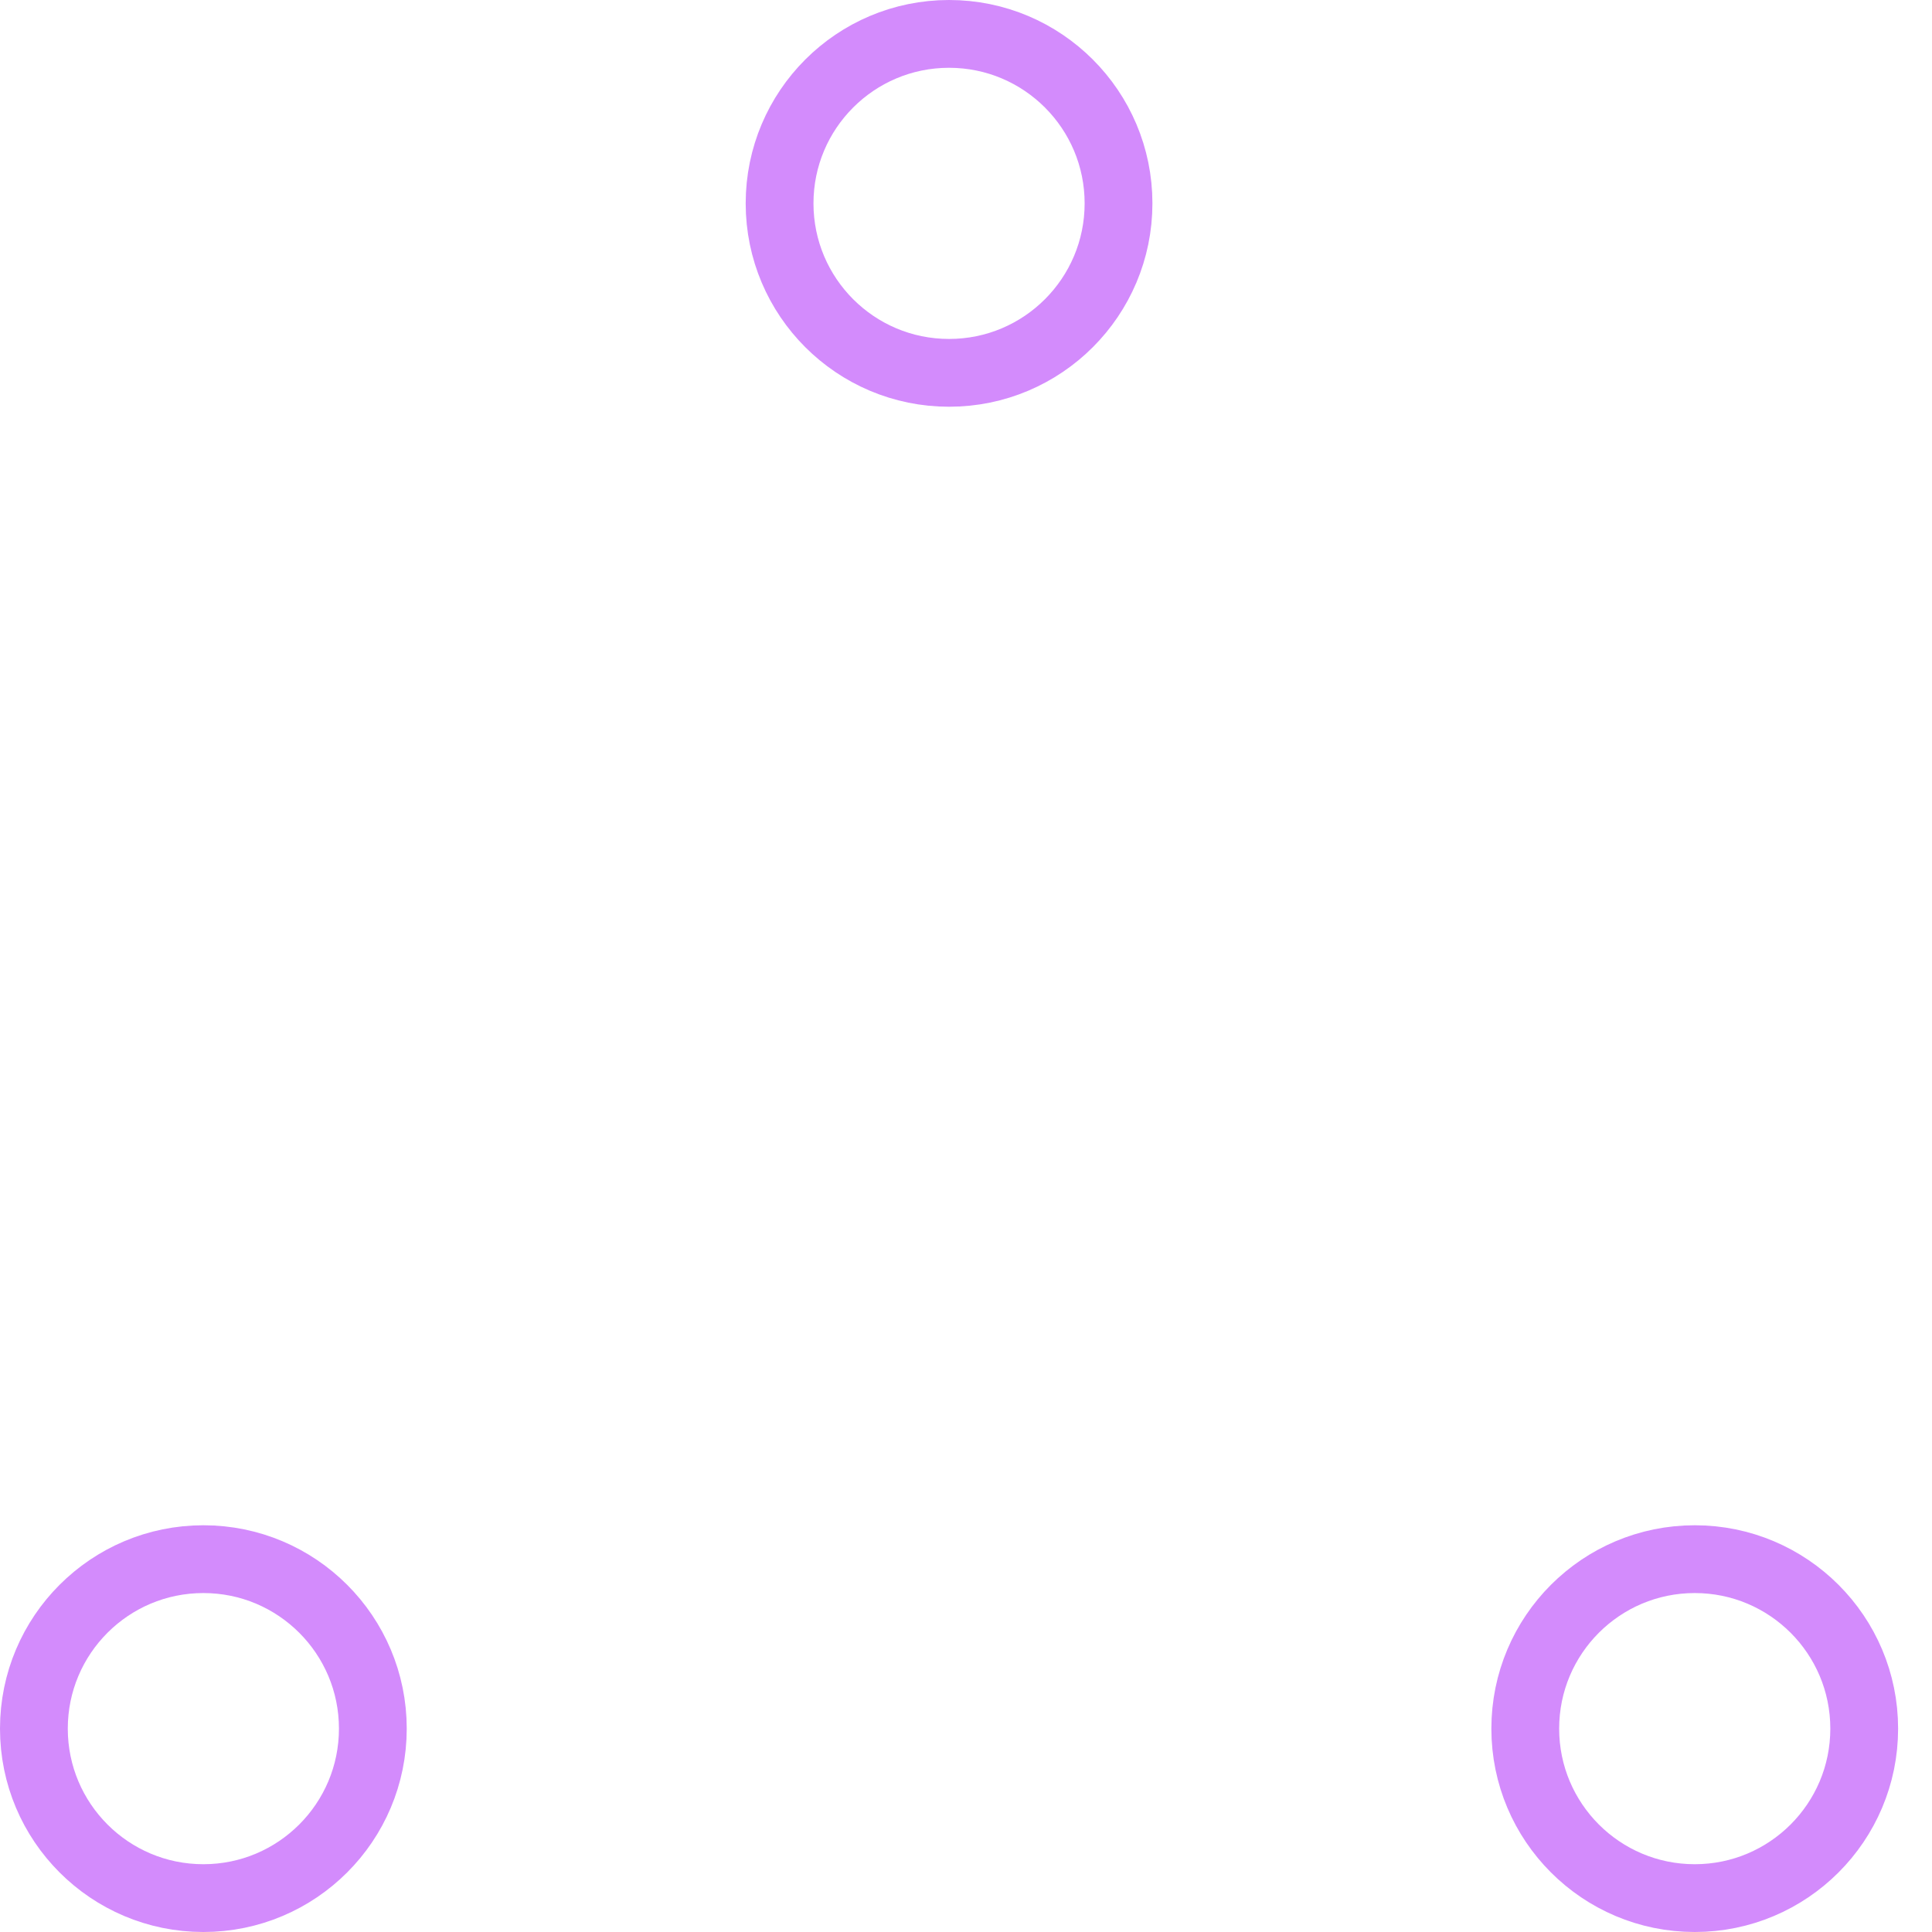
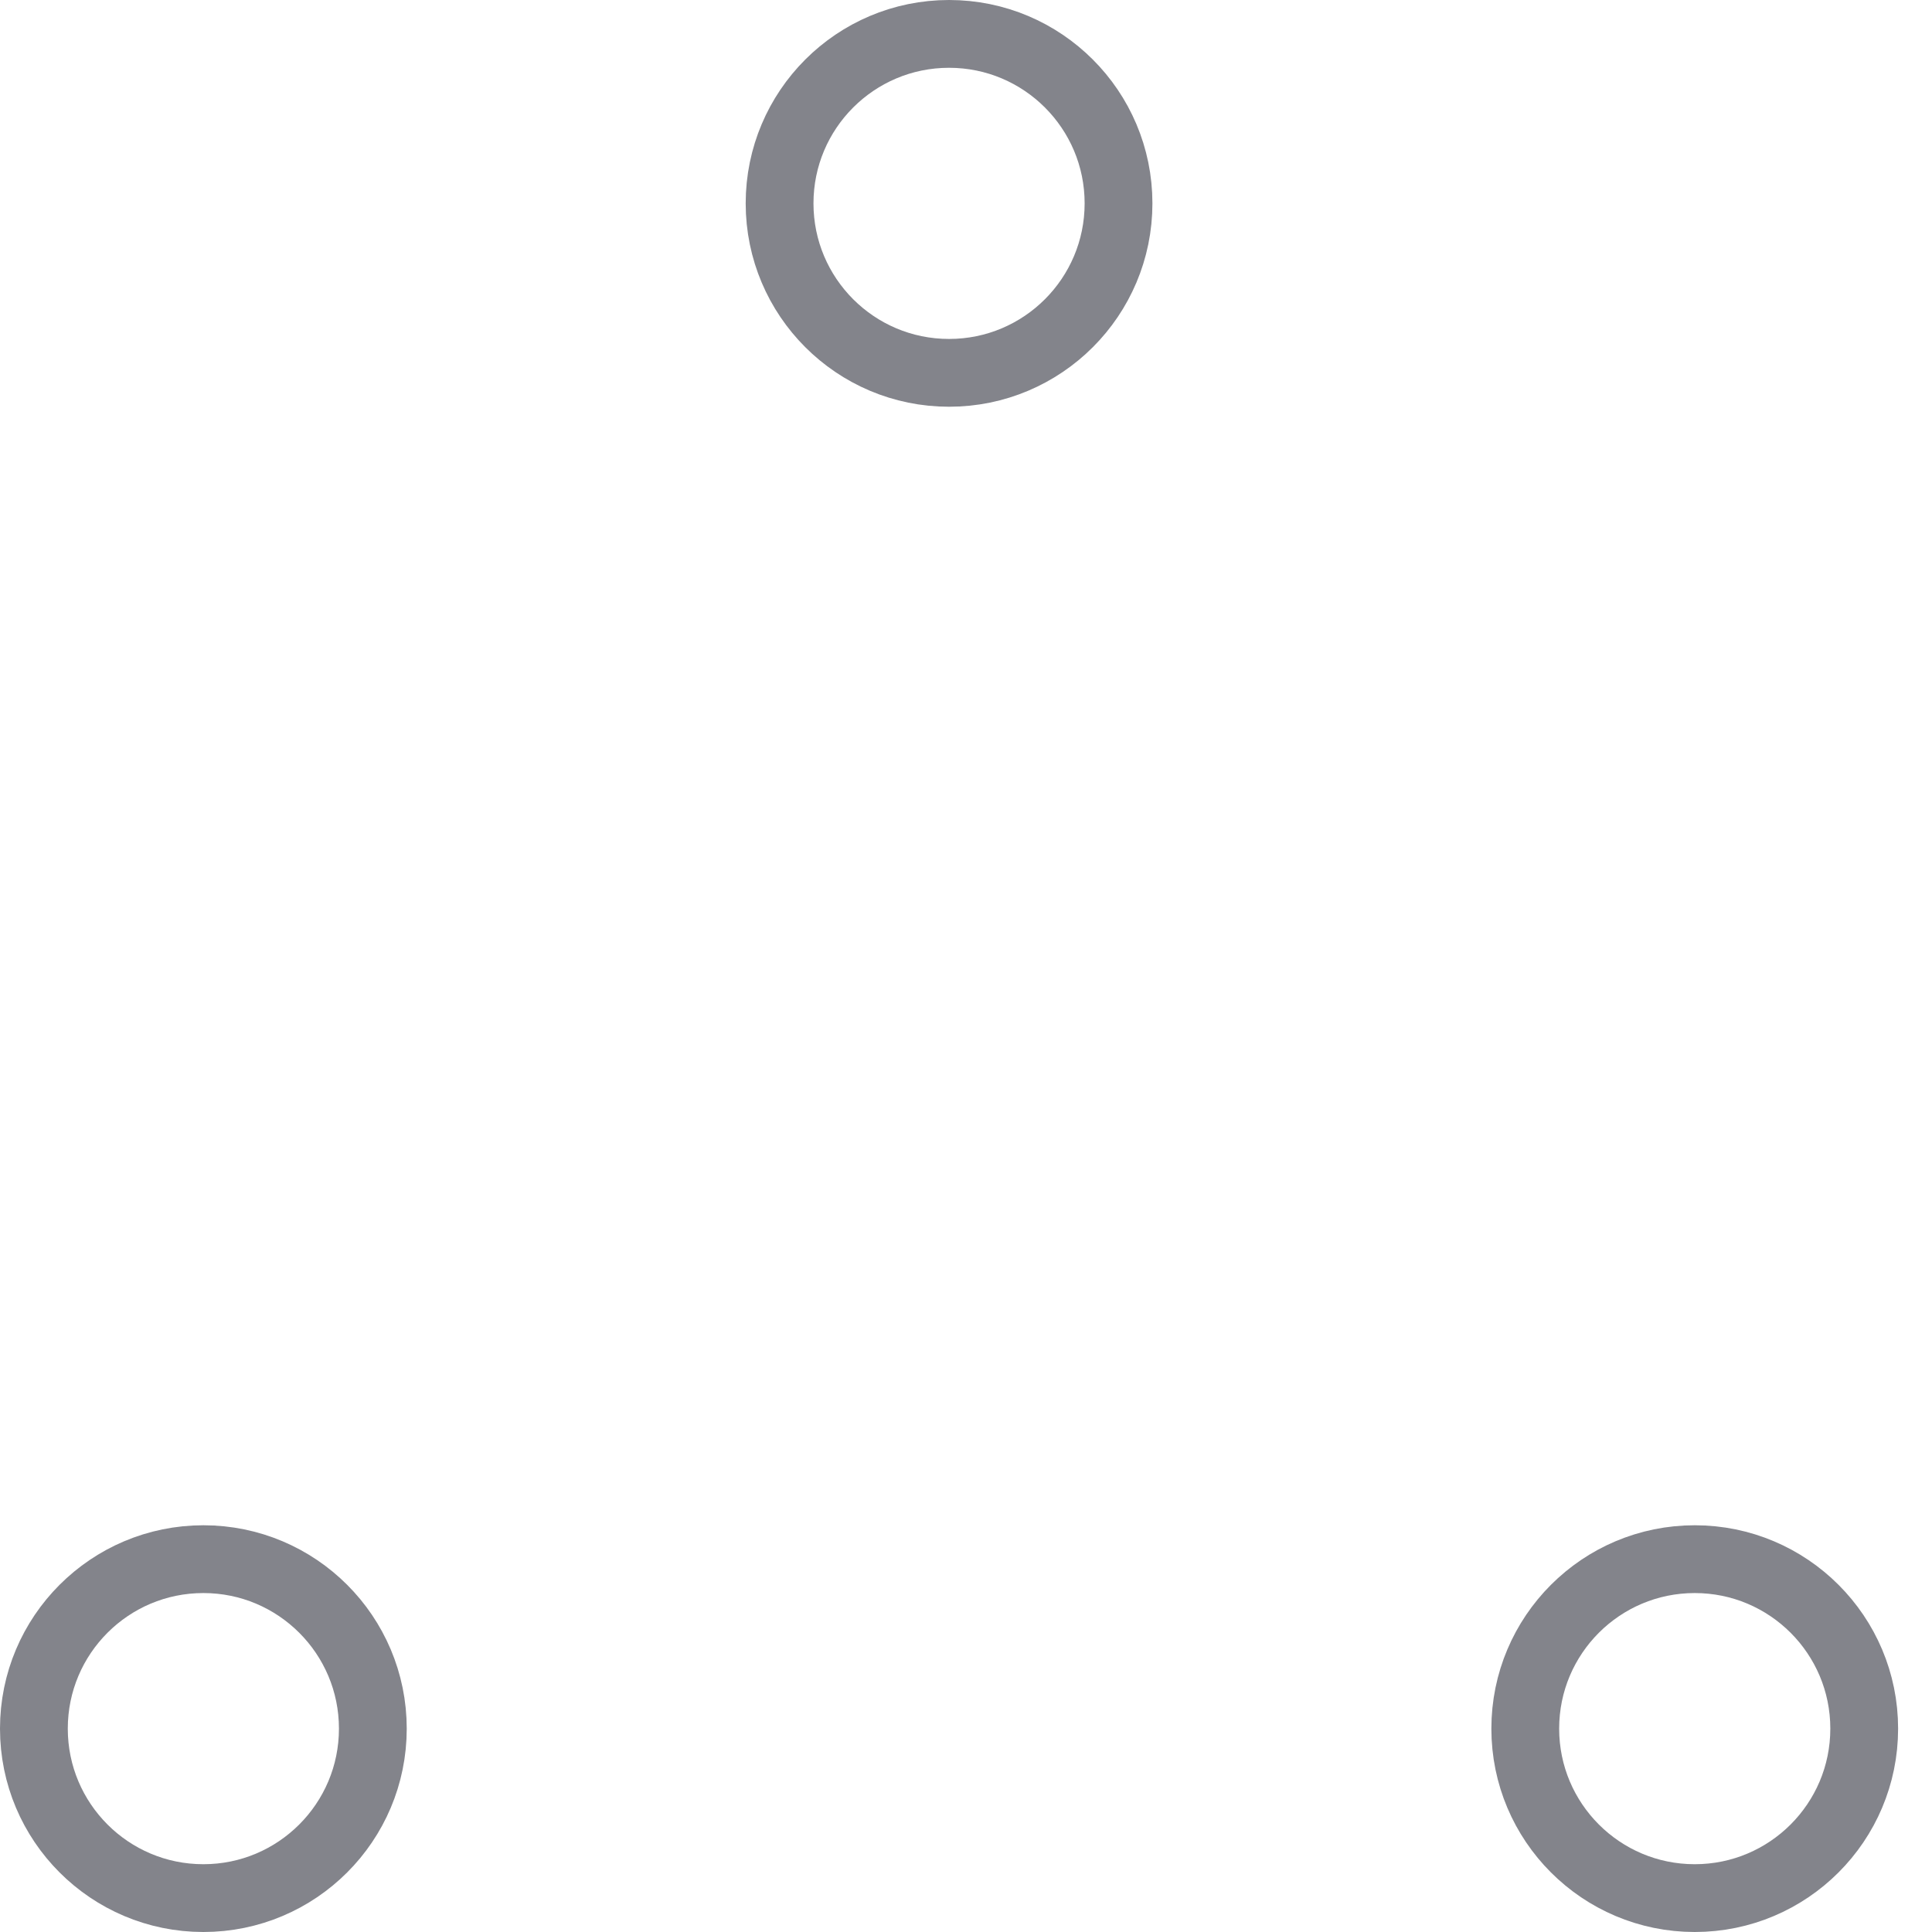
- <svg xmlns="http://www.w3.org/2000/svg" width="80" height="80" viewBox="0 0 57 57" stroke="#d38bfc">
+ <svg xmlns="http://www.w3.org/2000/svg" width="80" height="80" viewBox="0 0 57 57" stroke="#181a2788">
  <g fill="none" fill-rule="evenodd">
    <g transform="translate(1 1)" stroke-width="2">
      <circle cx="5" cy="50" r="5">
        <animate attributeName="cy" begin="0s" dur="2.2s" values="50;5;50;50" calcMode="linear" repeatCount="indefinite" />
        <animate attributeName="cx" begin="0s" dur="2.2s" values="5;27;49;5" calcMode="linear" repeatCount="indefinite" />
      </circle>
      <circle cx="27" cy="5" r="5">
        <animate attributeName="cy" begin="0s" dur="2.2s" from="5" to="5" values="5;50;50;5" calcMode="linear" repeatCount="indefinite" />
        <animate attributeName="cx" begin="0s" dur="2.2s" from="27" to="27" values="27;49;5;27" calcMode="linear" repeatCount="indefinite" />
      </circle>
      <circle cx="49" cy="50" r="5">
        <animate attributeName="cy" begin="0s" dur="2.2s" values="50;50;5;50" calcMode="linear" repeatCount="indefinite" />
        <animate attributeName="cx" from="49" to="49" begin="0s" dur="2.2s" values="49;5;27;49" calcMode="linear" repeatCount="indefinite" />
      </circle>
    </g>
  </g>
</svg>
